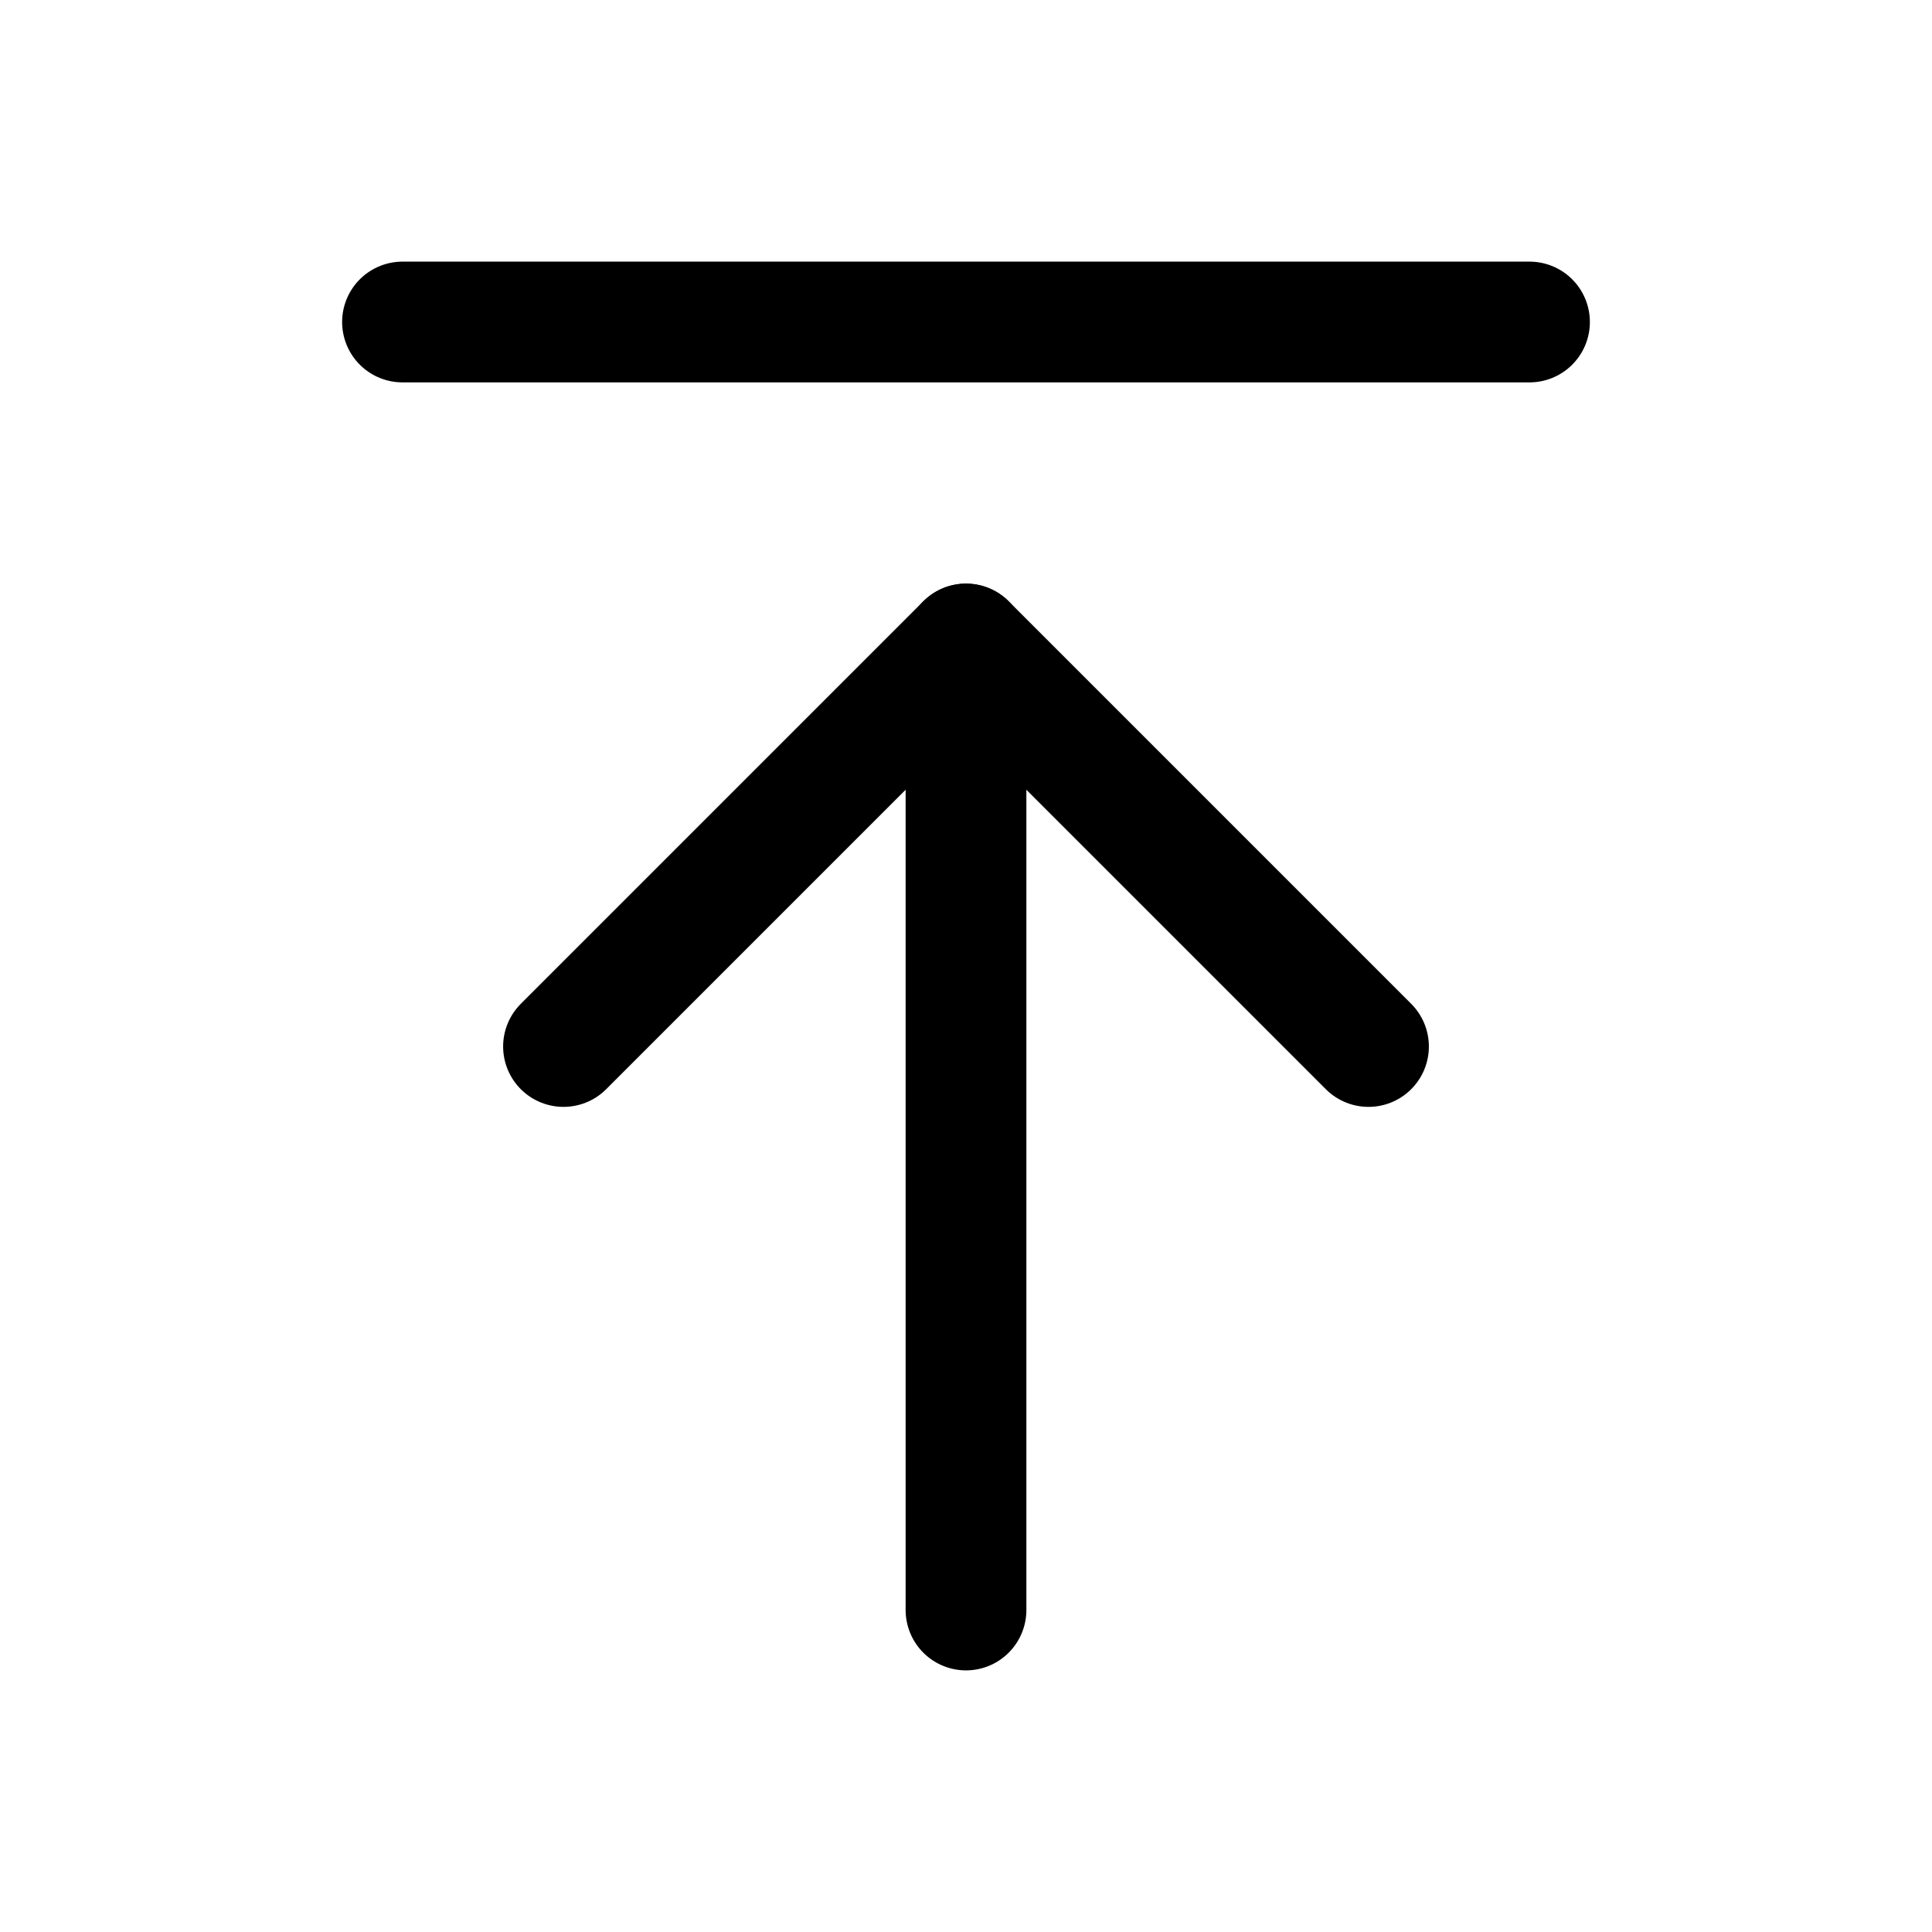
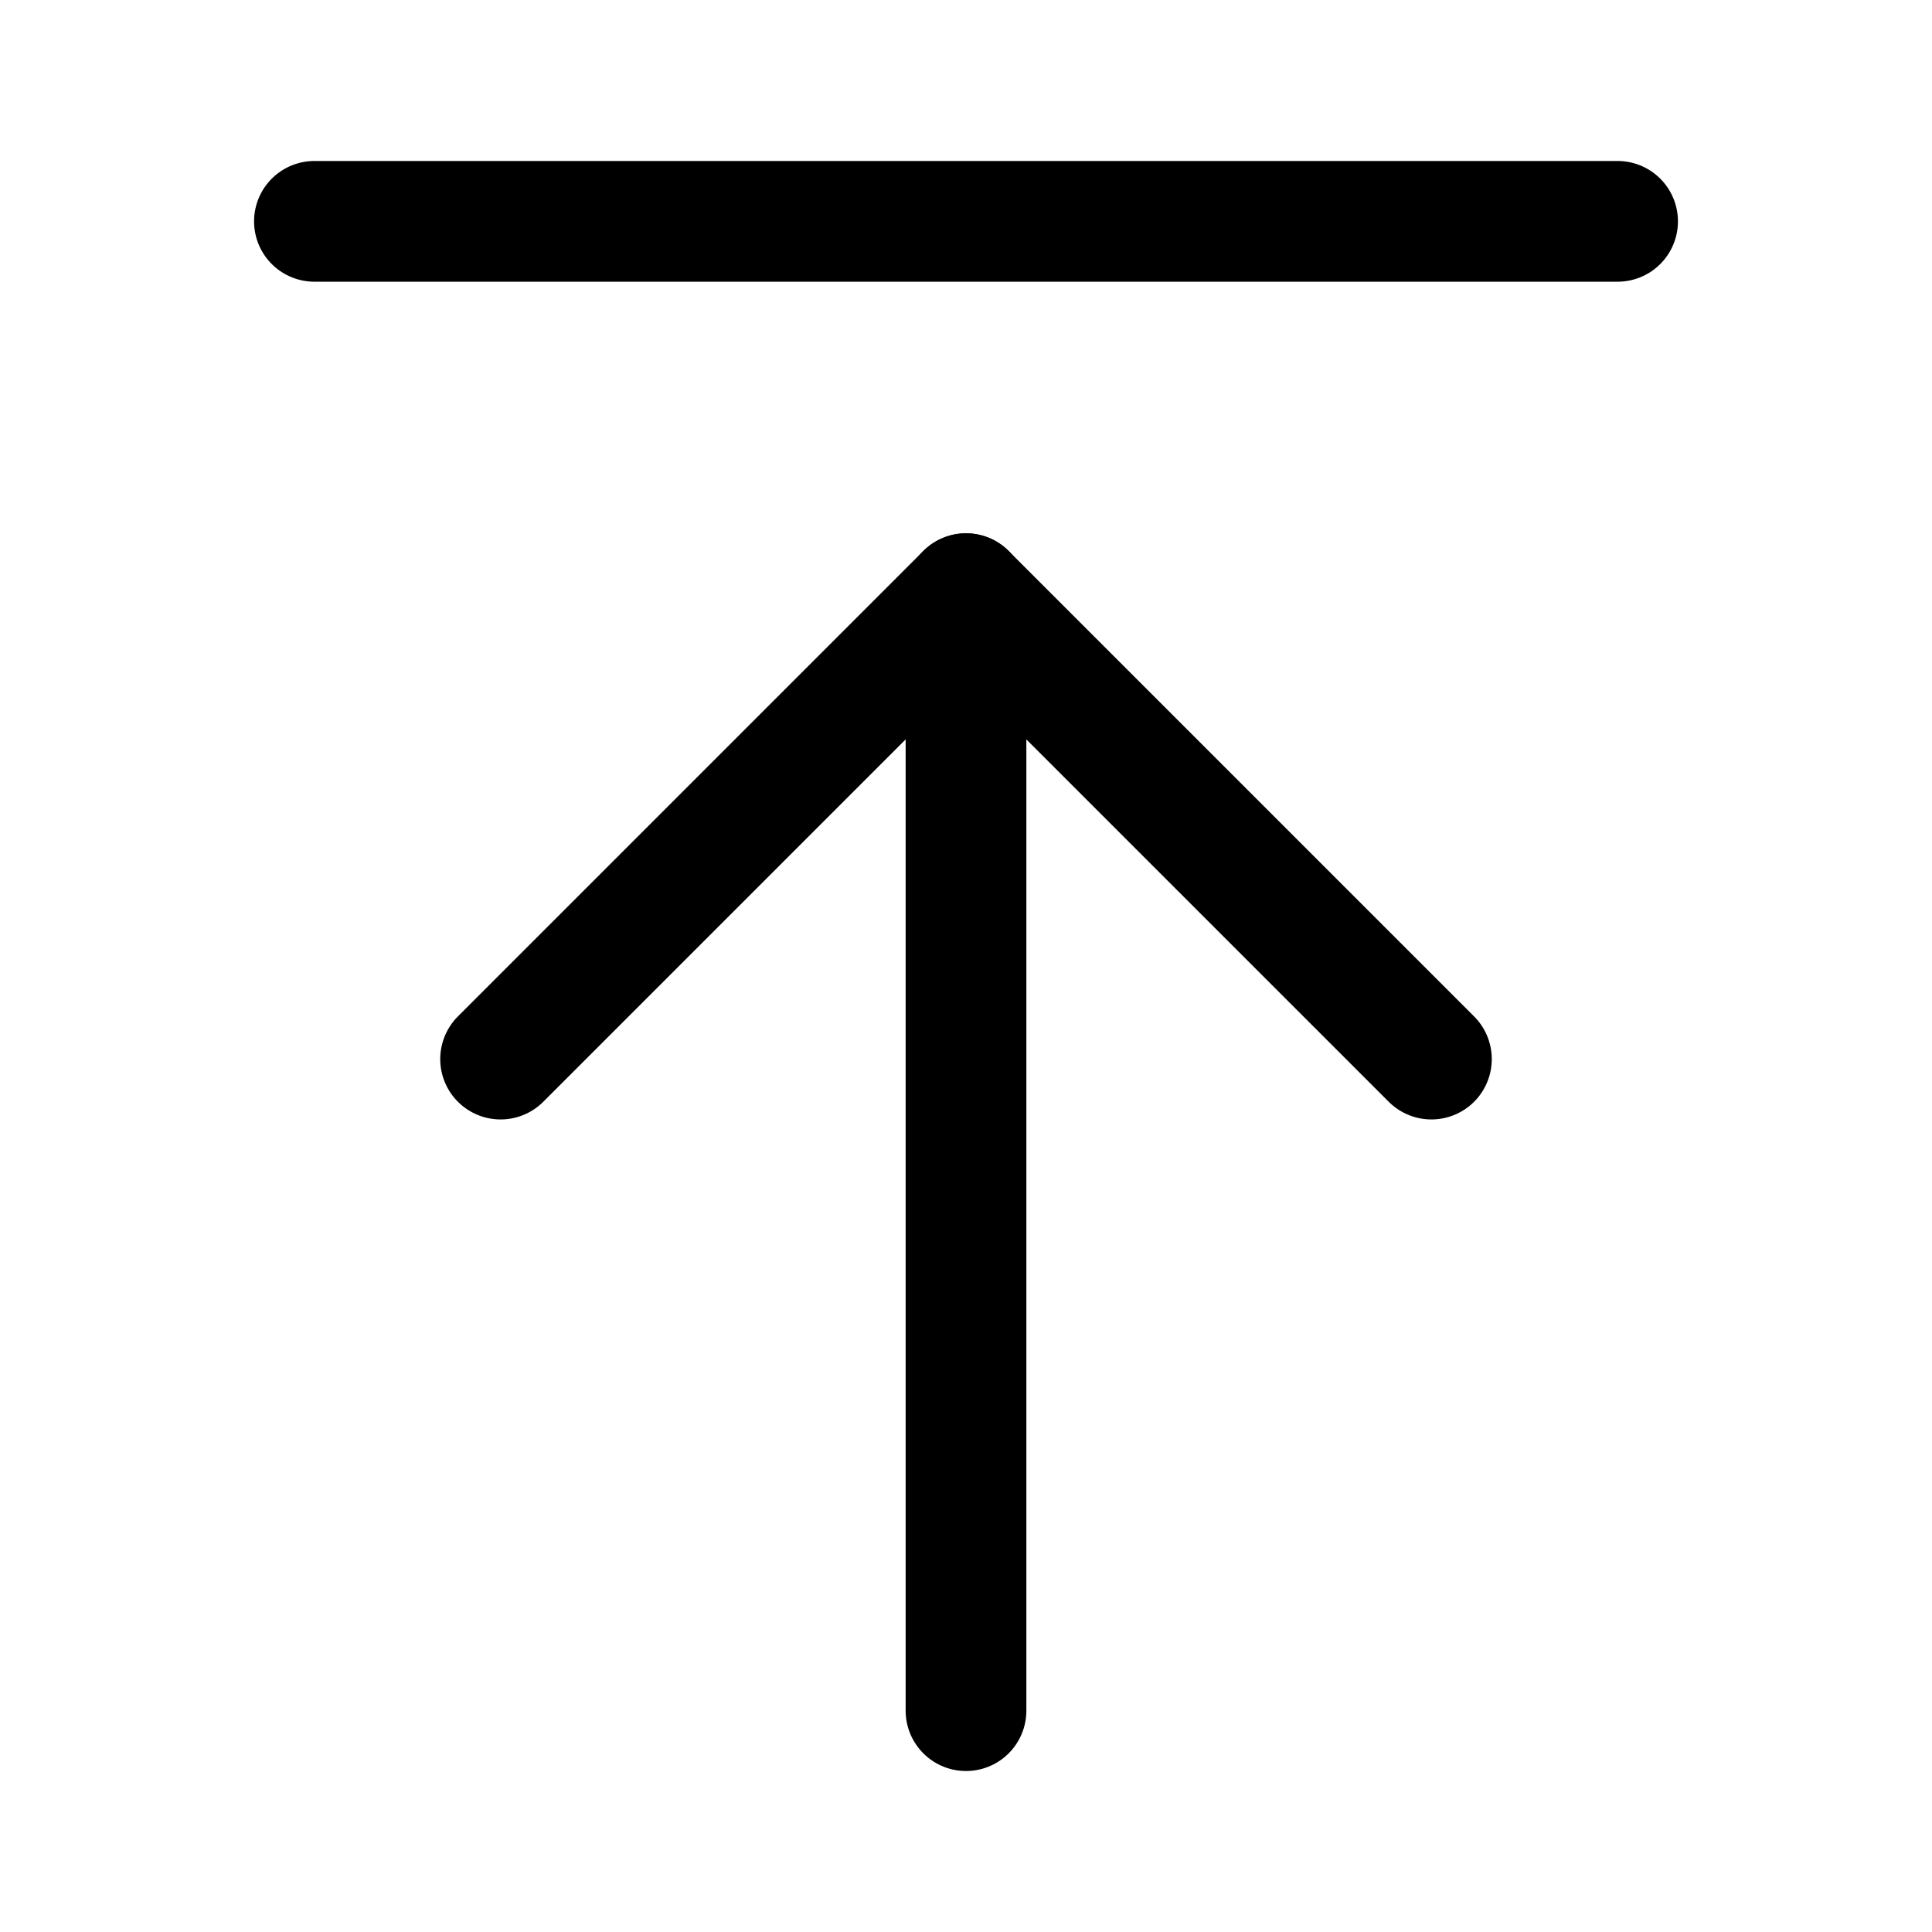
<svg xmlns="http://www.w3.org/2000/svg" width="24" height="24" viewBox="0 0 24 24" fill="none">
-   <path d="M12 20V8" stroke="currentColor" stroke-width="1.5" stroke-linecap="round" stroke-linejoin="round" />
-   <path d="M7 13L12 8L17 13" stroke="currentColor" stroke-width="1.5" stroke-linecap="round" stroke-linejoin="round" />
-   <path d="M5 4H19" stroke="currentColor" stroke-width="1.5" stroke-linecap="round" stroke-linejoin="round" />
+   <g transform="translate(12 12) scale(1.1563) translate(-12 -12)">
+     <path d="M12 20V8" stroke="currentColor" stroke-width="1.297" stroke-linecap="round" stroke-linejoin="round" />
+     <path d="M7 13L12 8L17 13" stroke="currentColor" stroke-width="1.297" stroke-linecap="round" stroke-linejoin="round" />
+     <path d="M5 4H19" stroke="currentColor" stroke-width="1.297" stroke-linecap="round" stroke-linejoin="round" />
+   </g>
</svg>
